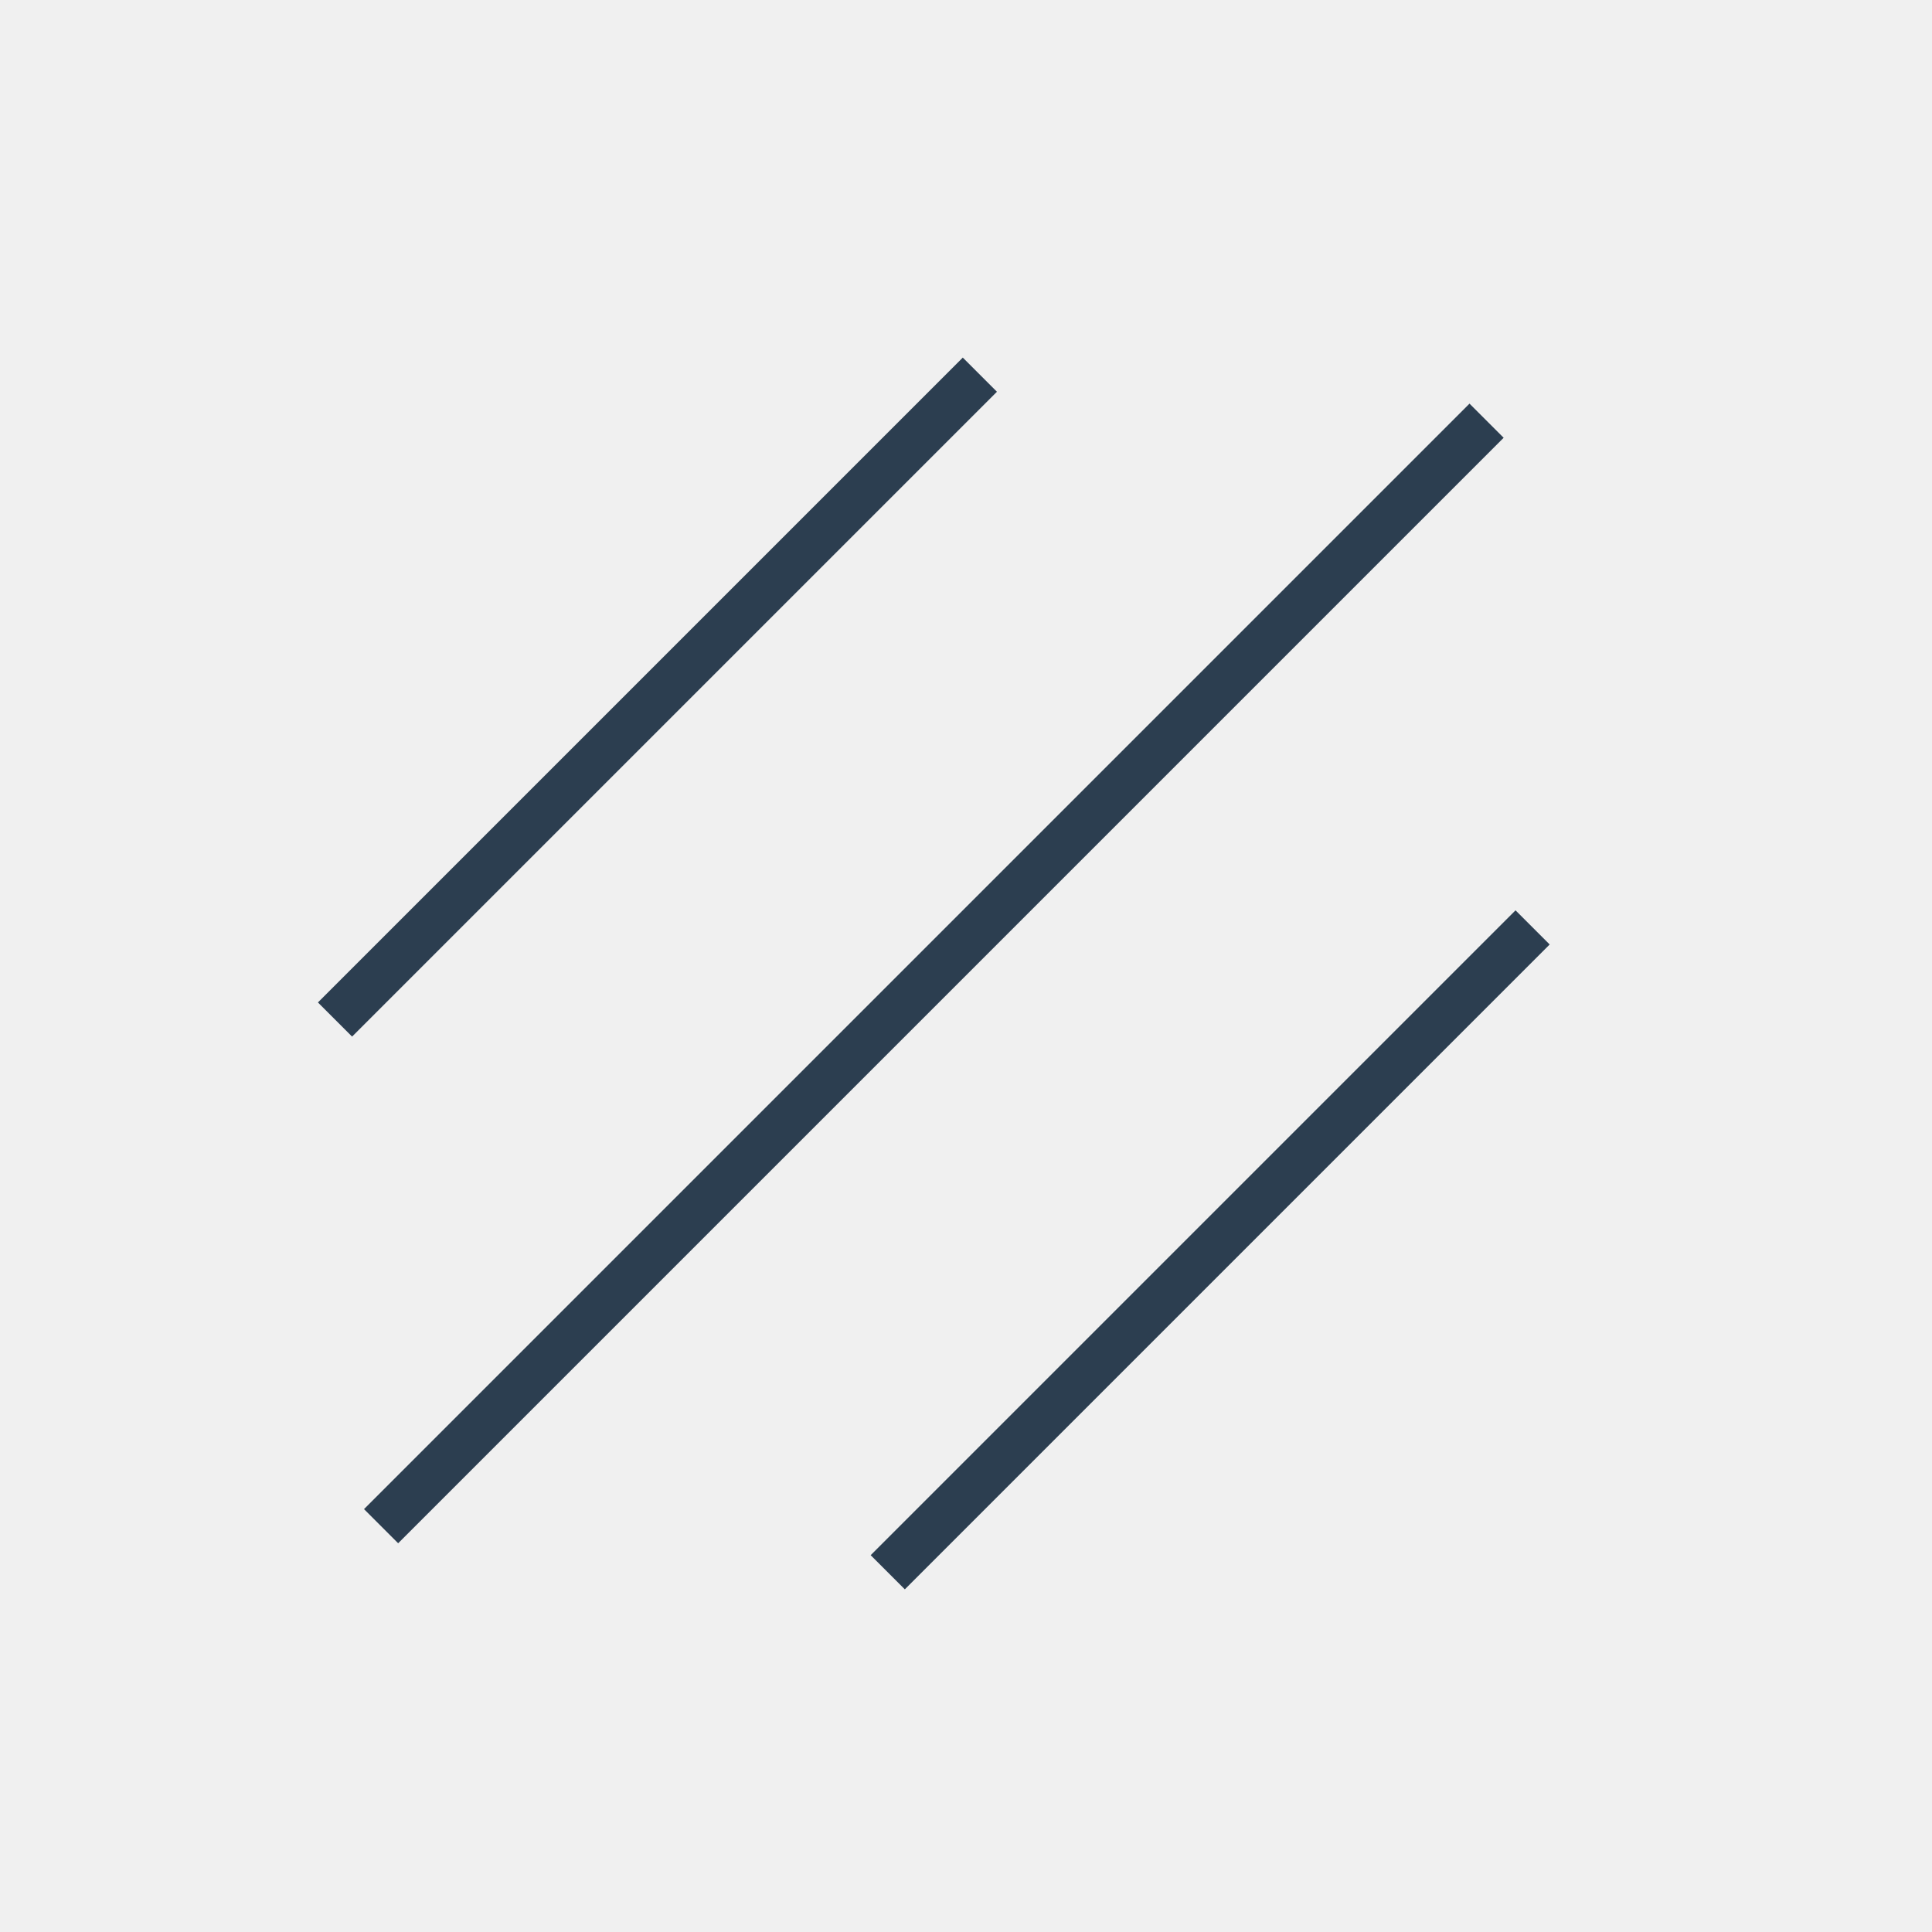
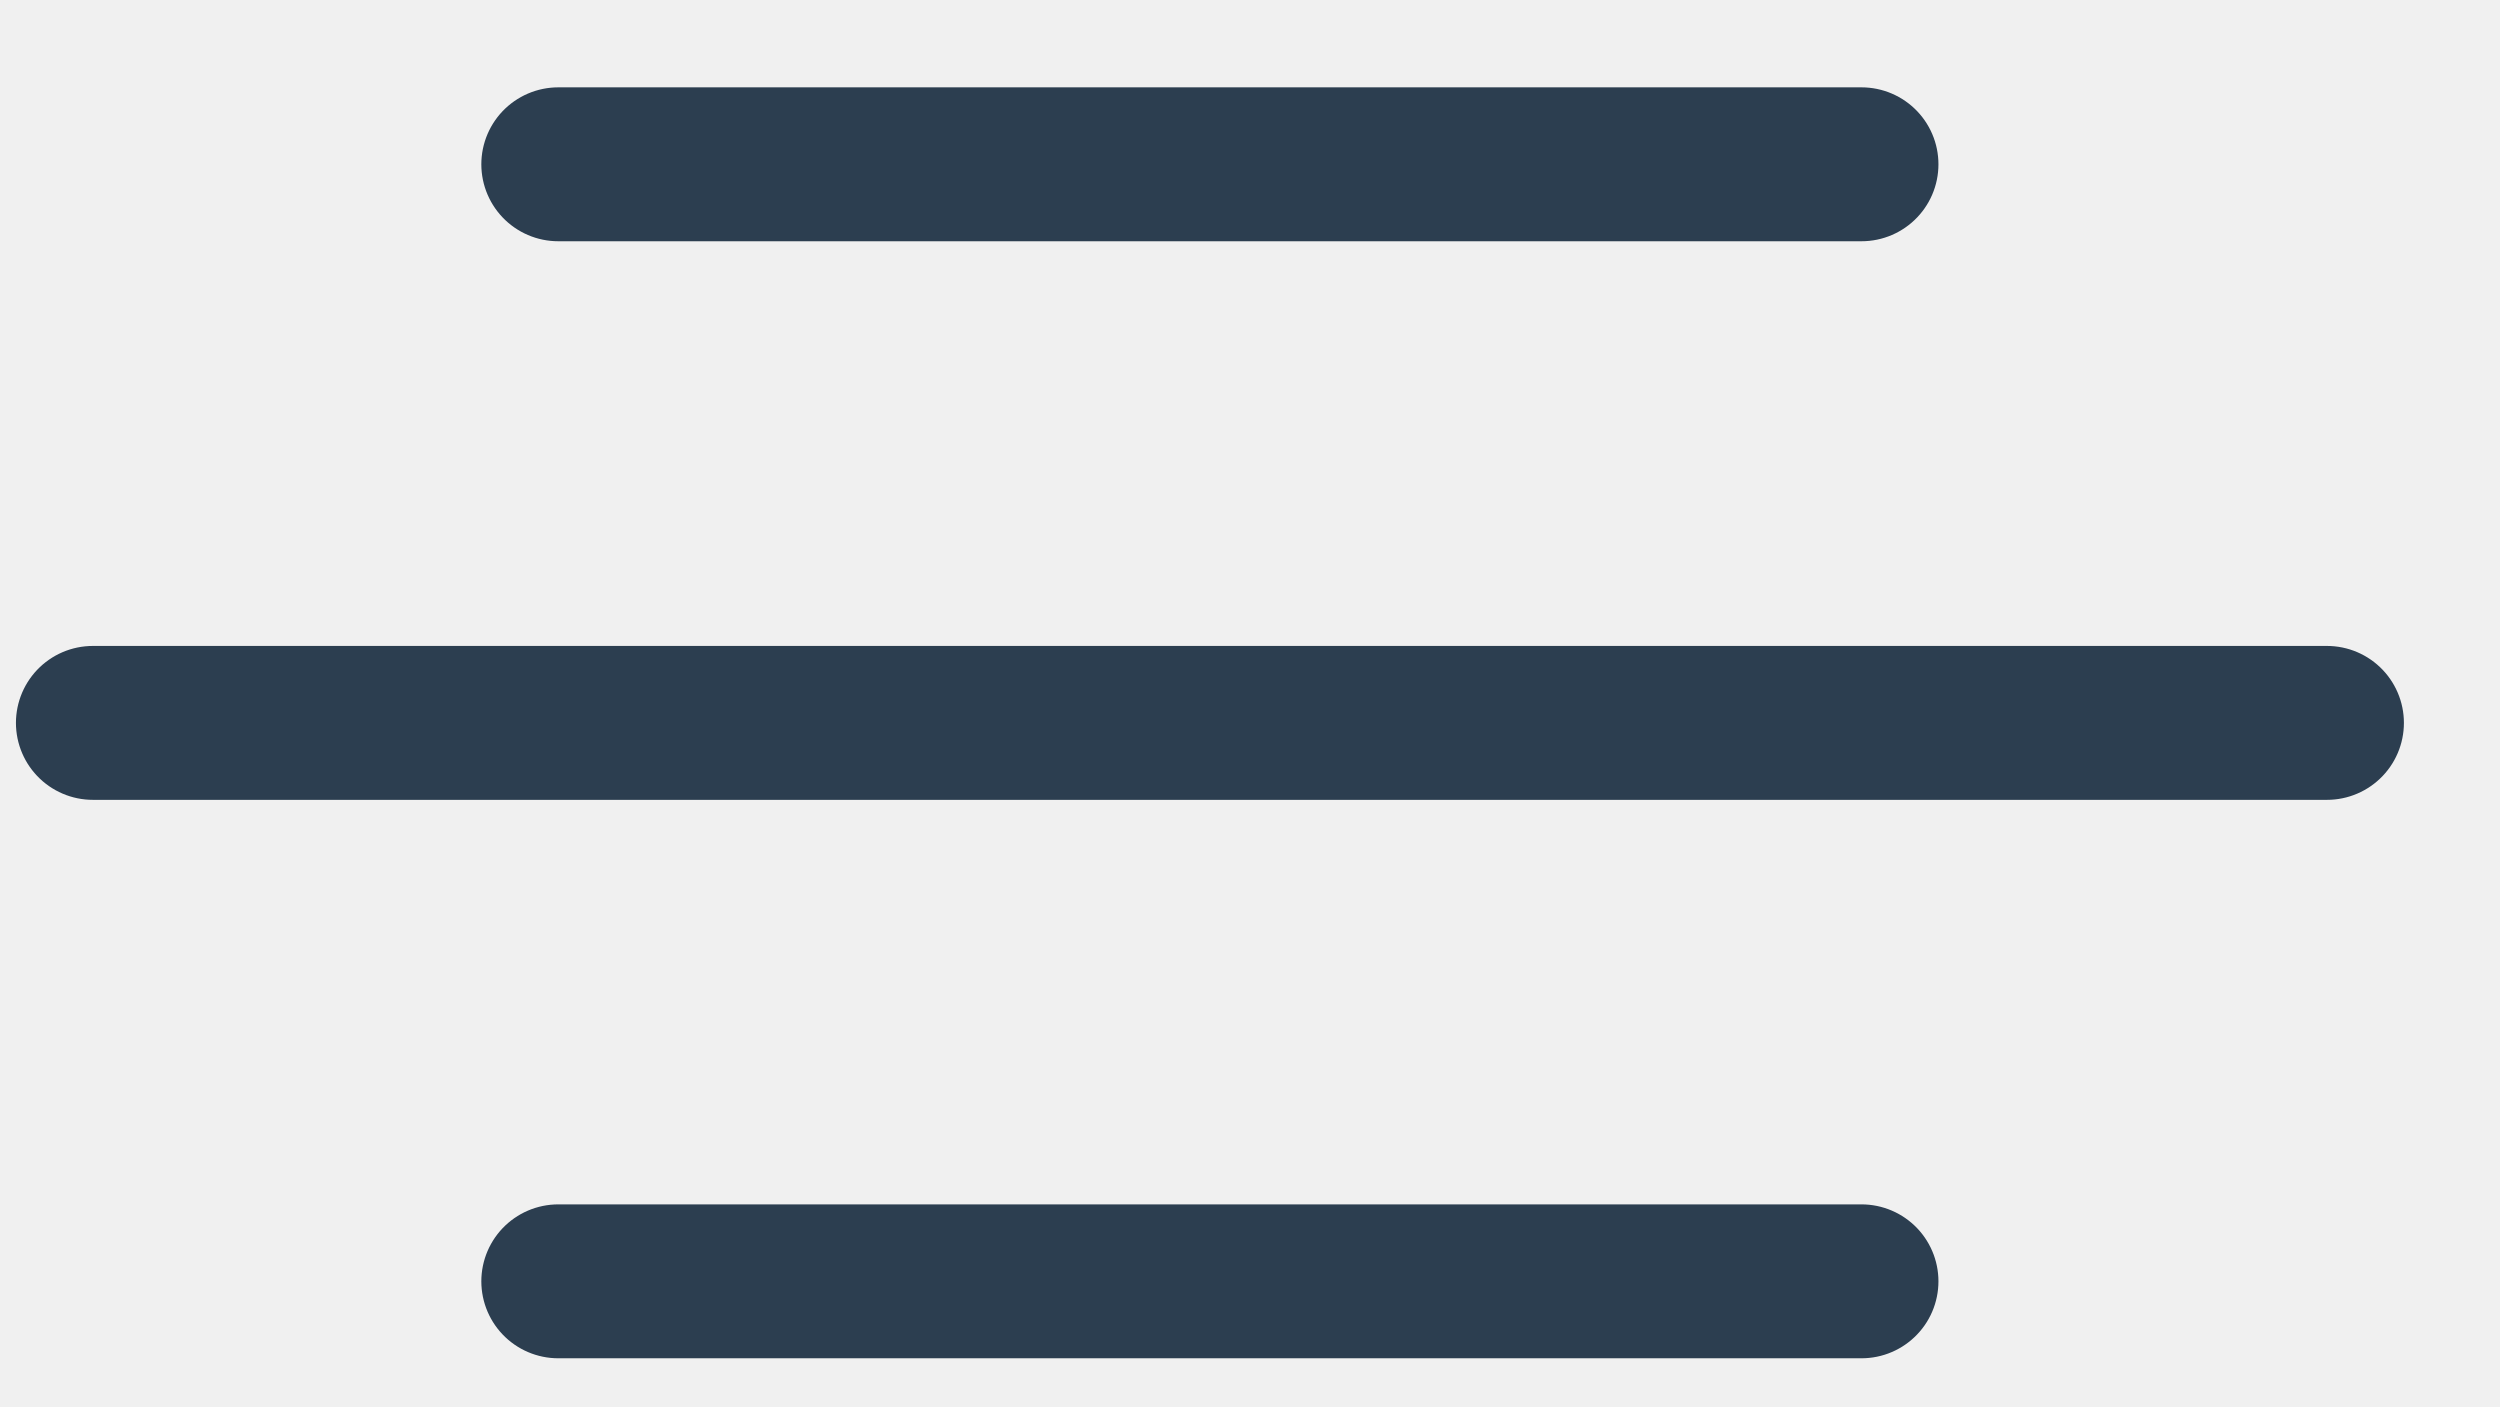
- <svg xmlns="http://www.w3.org/2000/svg" fill="none" height="40" viewBox="0 0 40 40" width="40">
-   <clipPath id="a">
-     <path d="m0 0h36.223v19.092h-36.223z" transform="matrix(.7071068 -.7071068 .7071068 .7071068 0 25.6133)" />
-   </clipPath>
-   <g clipPath="url(#a)" stroke="#2c3e50" strokeLinecap="round" strokeLinejoin="round" strokeWidth="1.888">
-     <path d="m6.936 21.108 13.351-13.351" />
-     <path d="m18.38 32.552 13.351-13.351" />
-     <path d="m7.89 31.598 22.888-22.888" />
+ <svg xmlns="http://www.w3.org/2000/svg" width="32" height="18" viewBox="0 0 32 18" fill="none">
+   <g clip-path="url(#clip0)">
+     <path d="M7.146 2.103L23.827 2.103" stroke="#2C3E50" stroke-width="1.97" stroke-linecap="round" stroke-linejoin="round" />
+     <path d="M7.146 16.401H23.827" stroke="#2C3E50" stroke-width="1.97" stroke-linecap="round" stroke-linejoin="round" />
+     <path d="M1.189 9.253L29.785 9.253" stroke="#2C3E50" stroke-width="1.97" stroke-linecap="round" stroke-linejoin="round" />
  </g>
+   <defs>
+     <clipPath id="clip0">
+       <rect width="32" height="16.866" fill="white" transform="translate(0 0.585449)" />
+     </clipPath>
+   </defs>
</svg>
